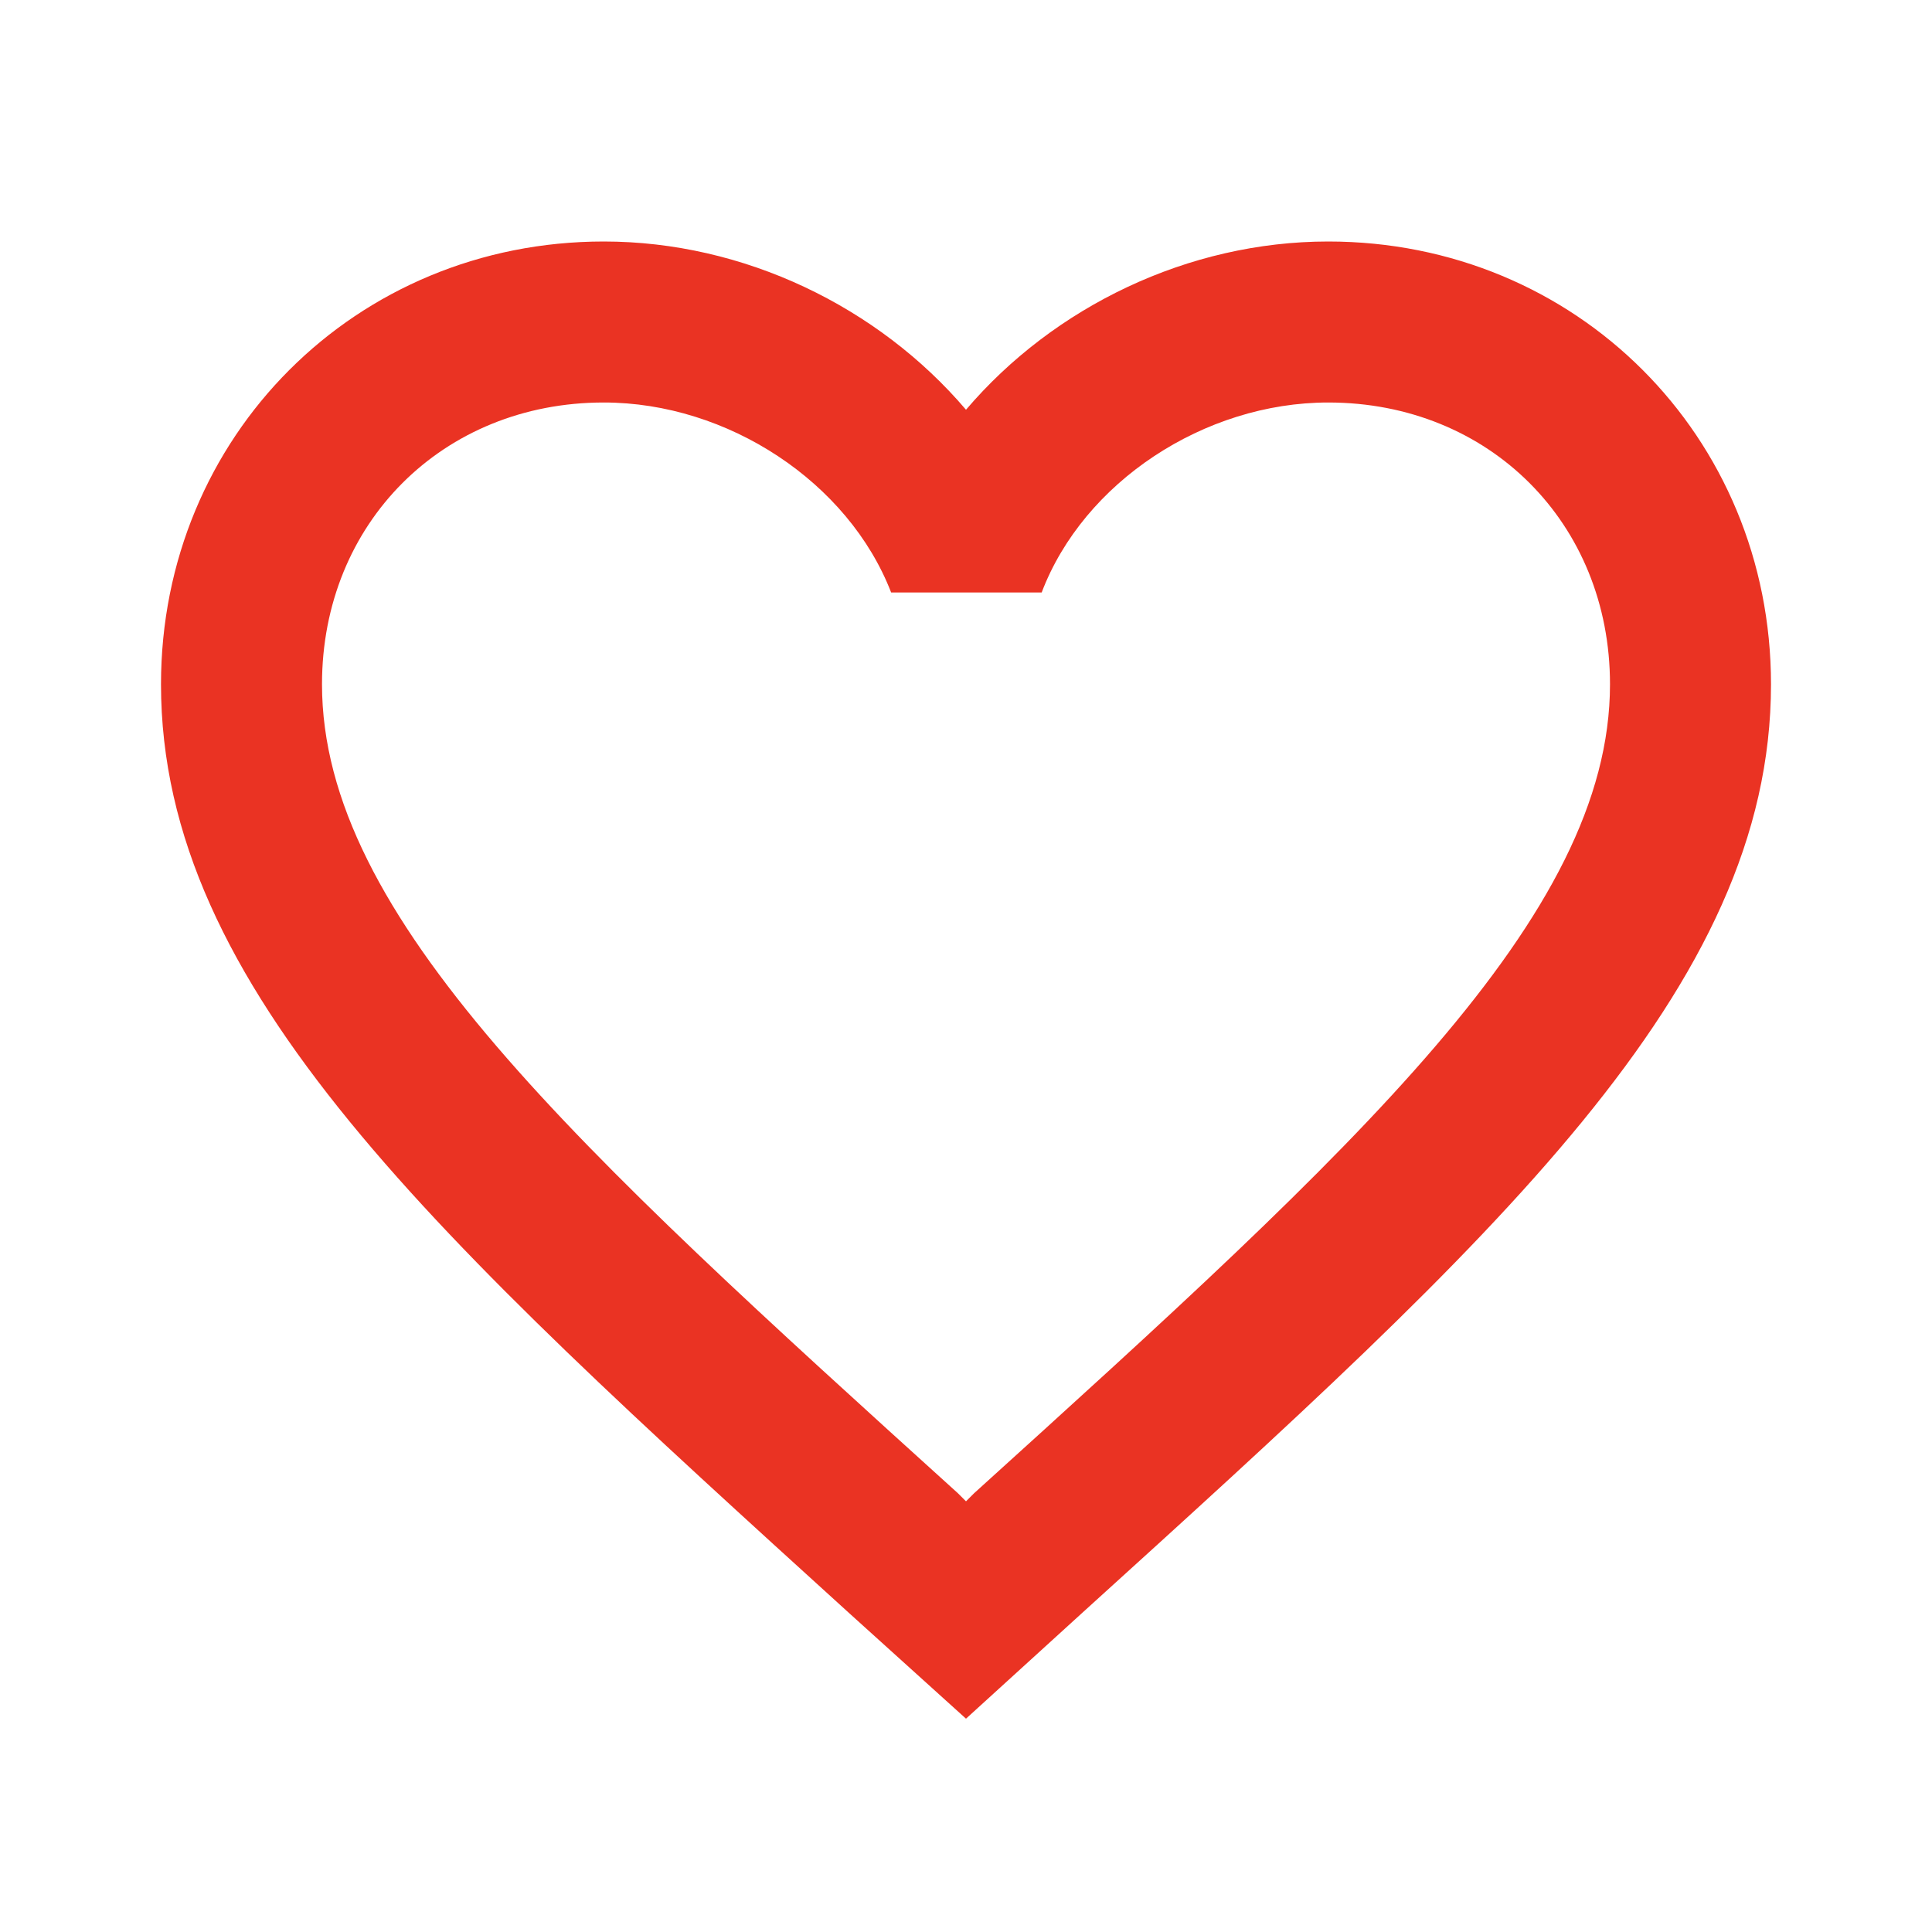
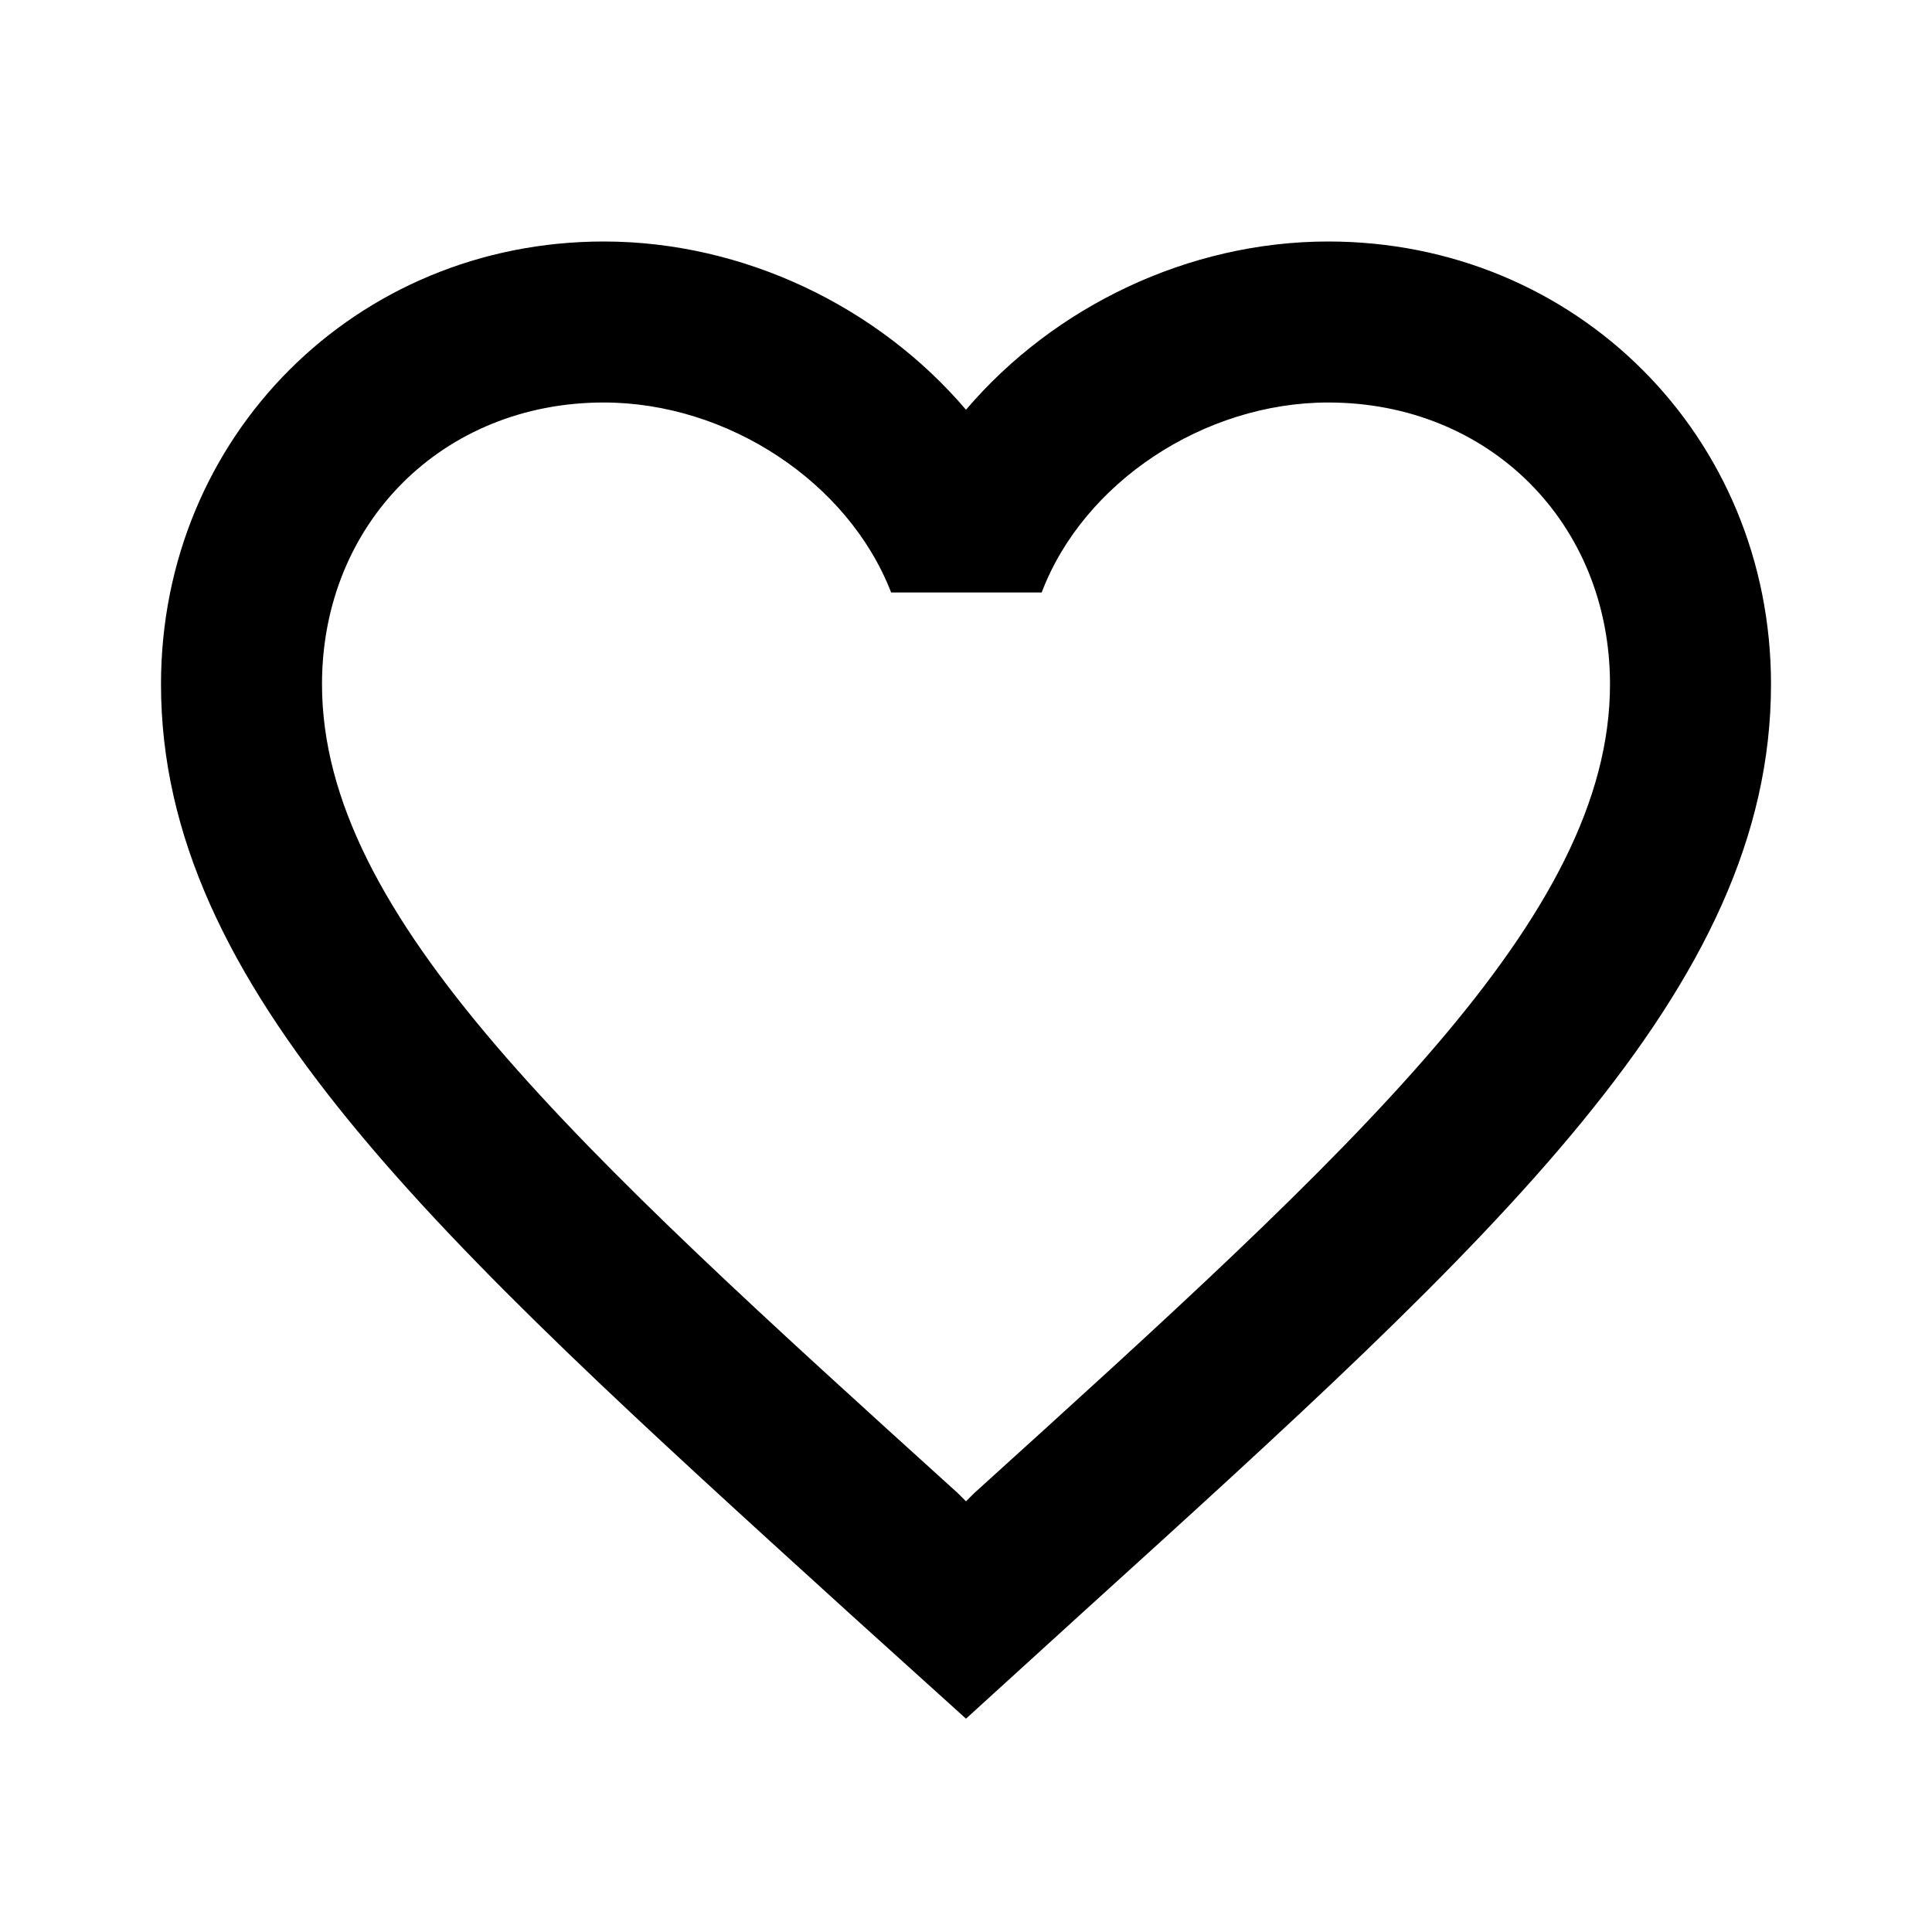
- <svg xmlns="http://www.w3.org/2000/svg" height="24px" viewBox="0 0 24 24" width="24px" fill="#EA3323">
+ <svg xmlns="http://www.w3.org/2000/svg" height="24px" viewBox="0 0 24 24" width="24px" fill="currentColor">
  <path d="M0 0h24v24H0V0z" fill="none" />
  <path d="M16.5 3c-1.74 0-3.41.81-4.5 2.09C10.91 3.81 9.24 3 7.5 3 4.42 3 2 5.42 2 8.5c0 3.78 3.4 6.86 8.55 11.54L12 21.35l1.45-1.32C18.6 15.36 22 12.28 22 8.5 22 5.42 19.58 3 16.5 3zm-4.4 15.55l-.1.1-.1-.1C7.14 14.24 4 11.39 4 8.5 4 6.5 5.5 5 7.5 5c1.54 0 3.04.99 3.57 2.36h1.87C13.46 5.99 14.96 5 16.5 5c2 0 3.5 1.5 3.5 3.5 0 2.89-3.14 5.74-7.9 10.05z" />
</svg>
